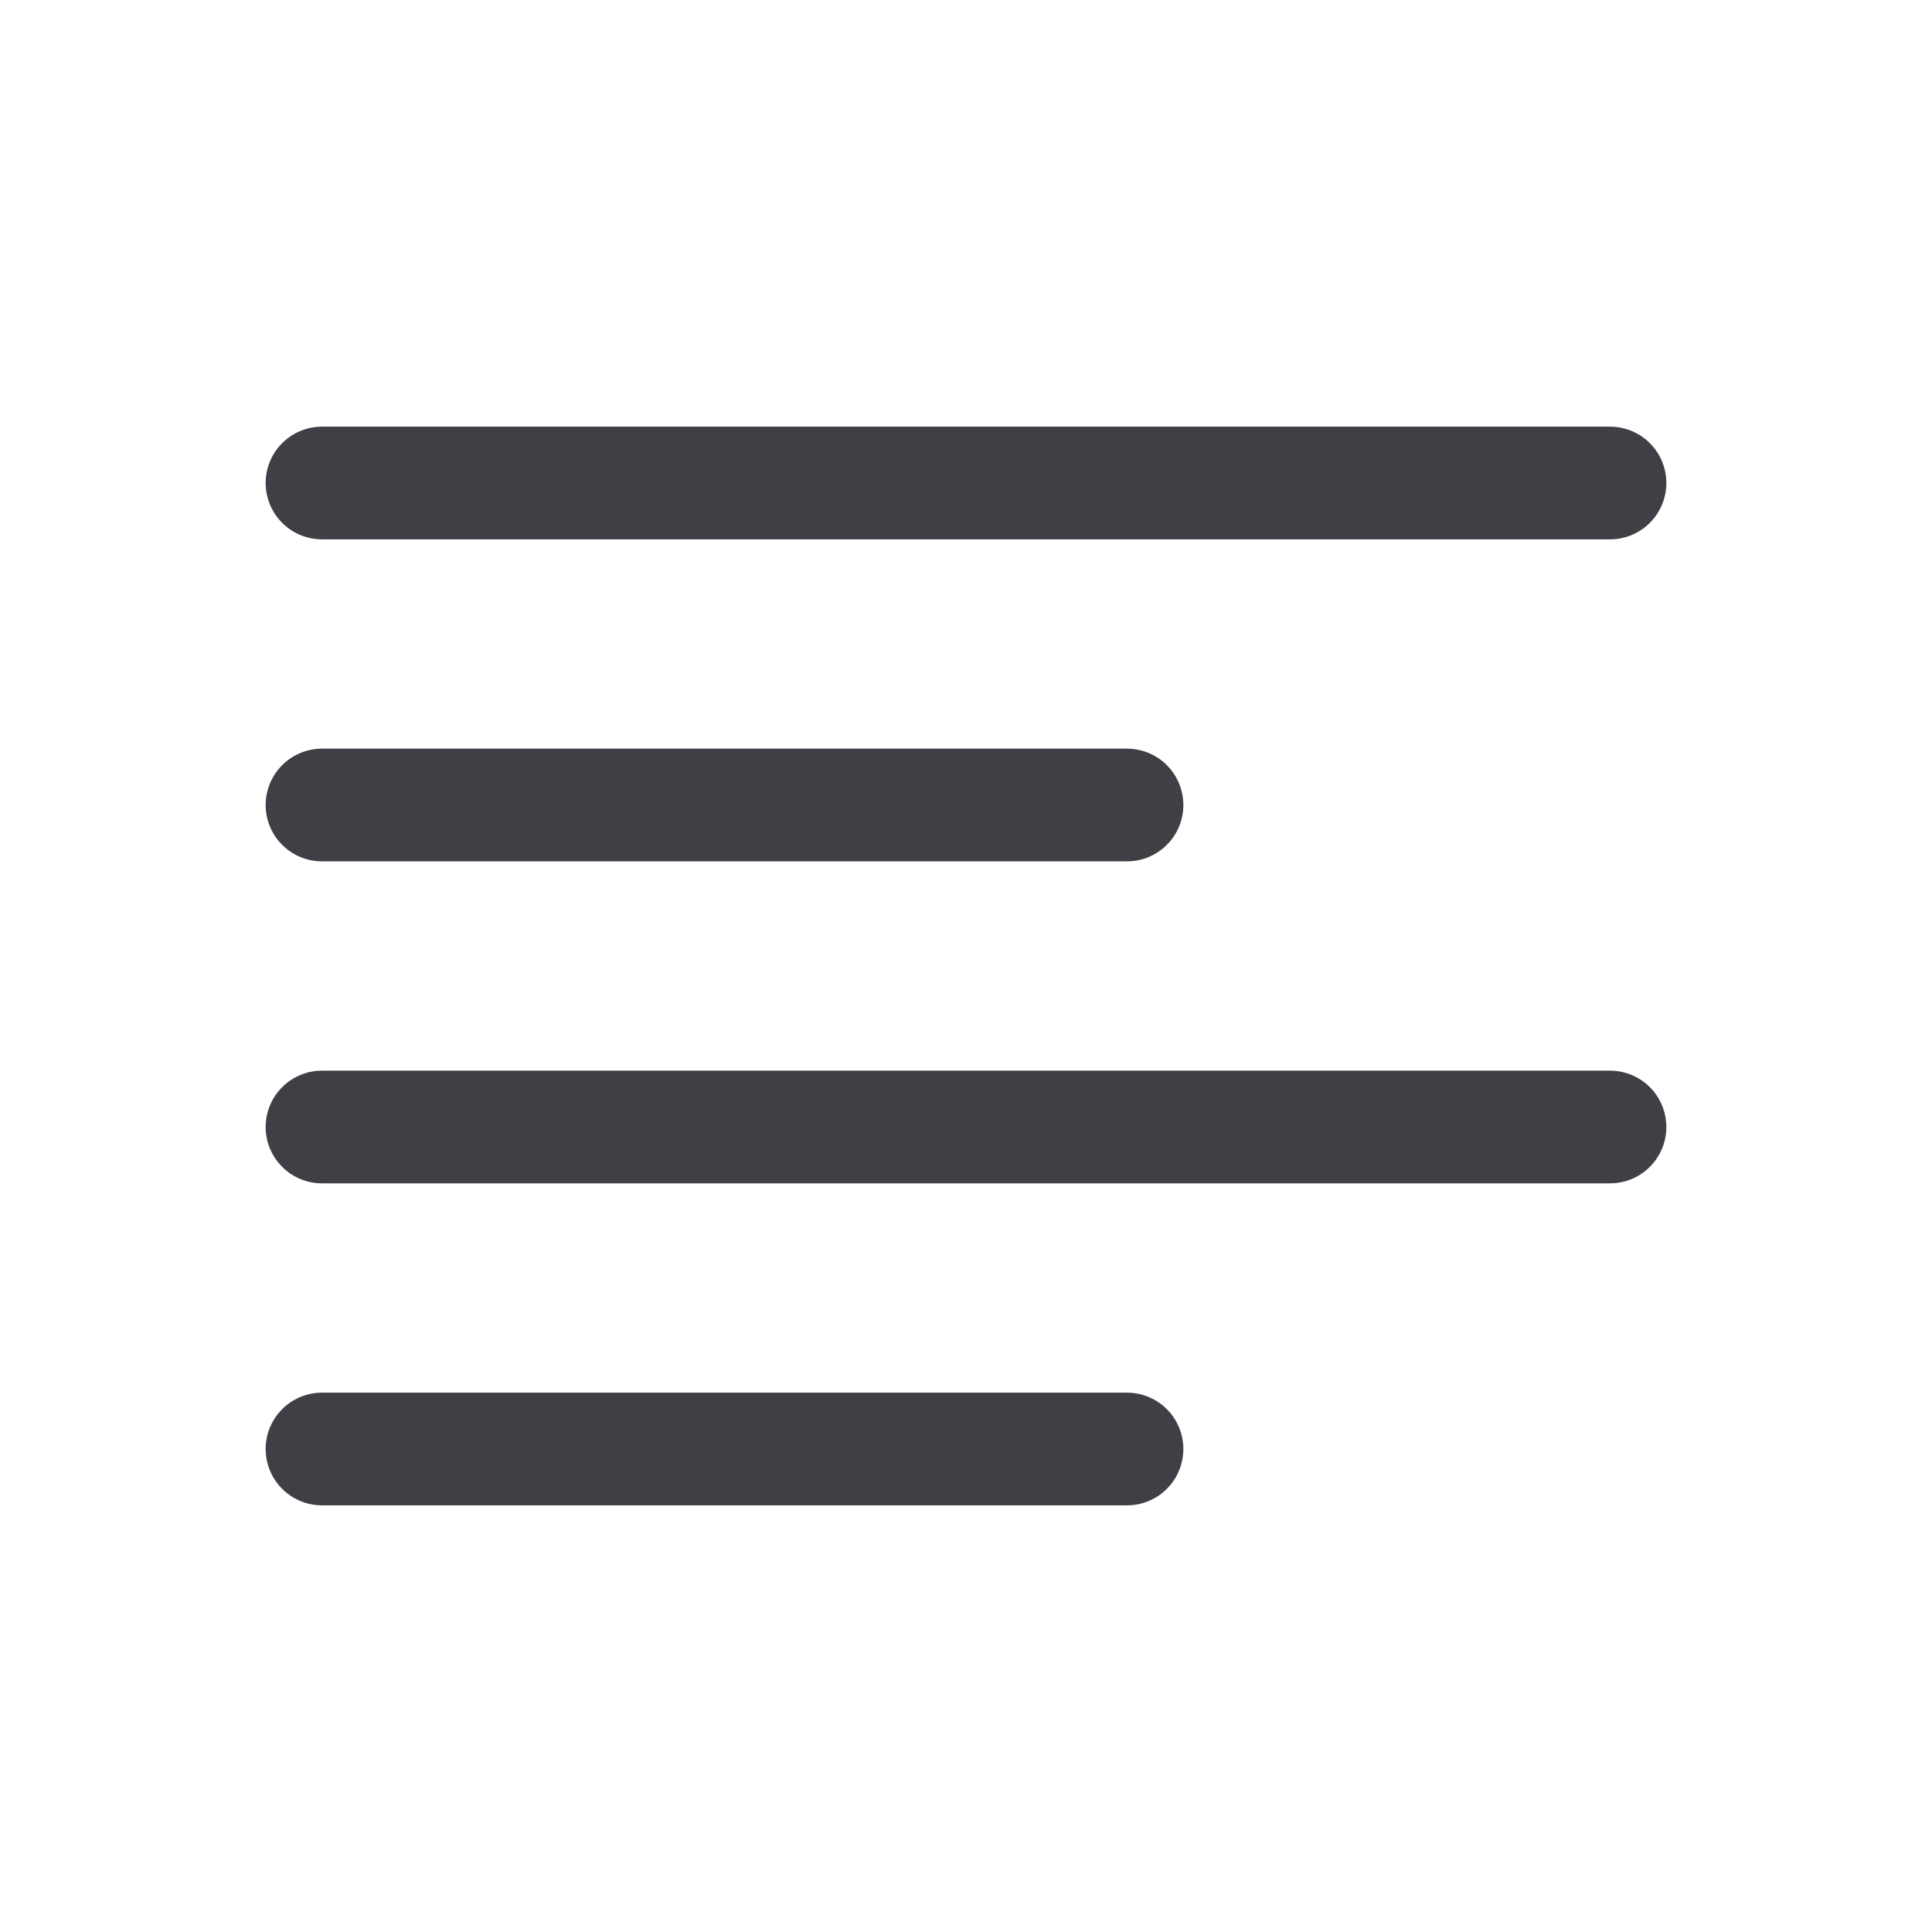
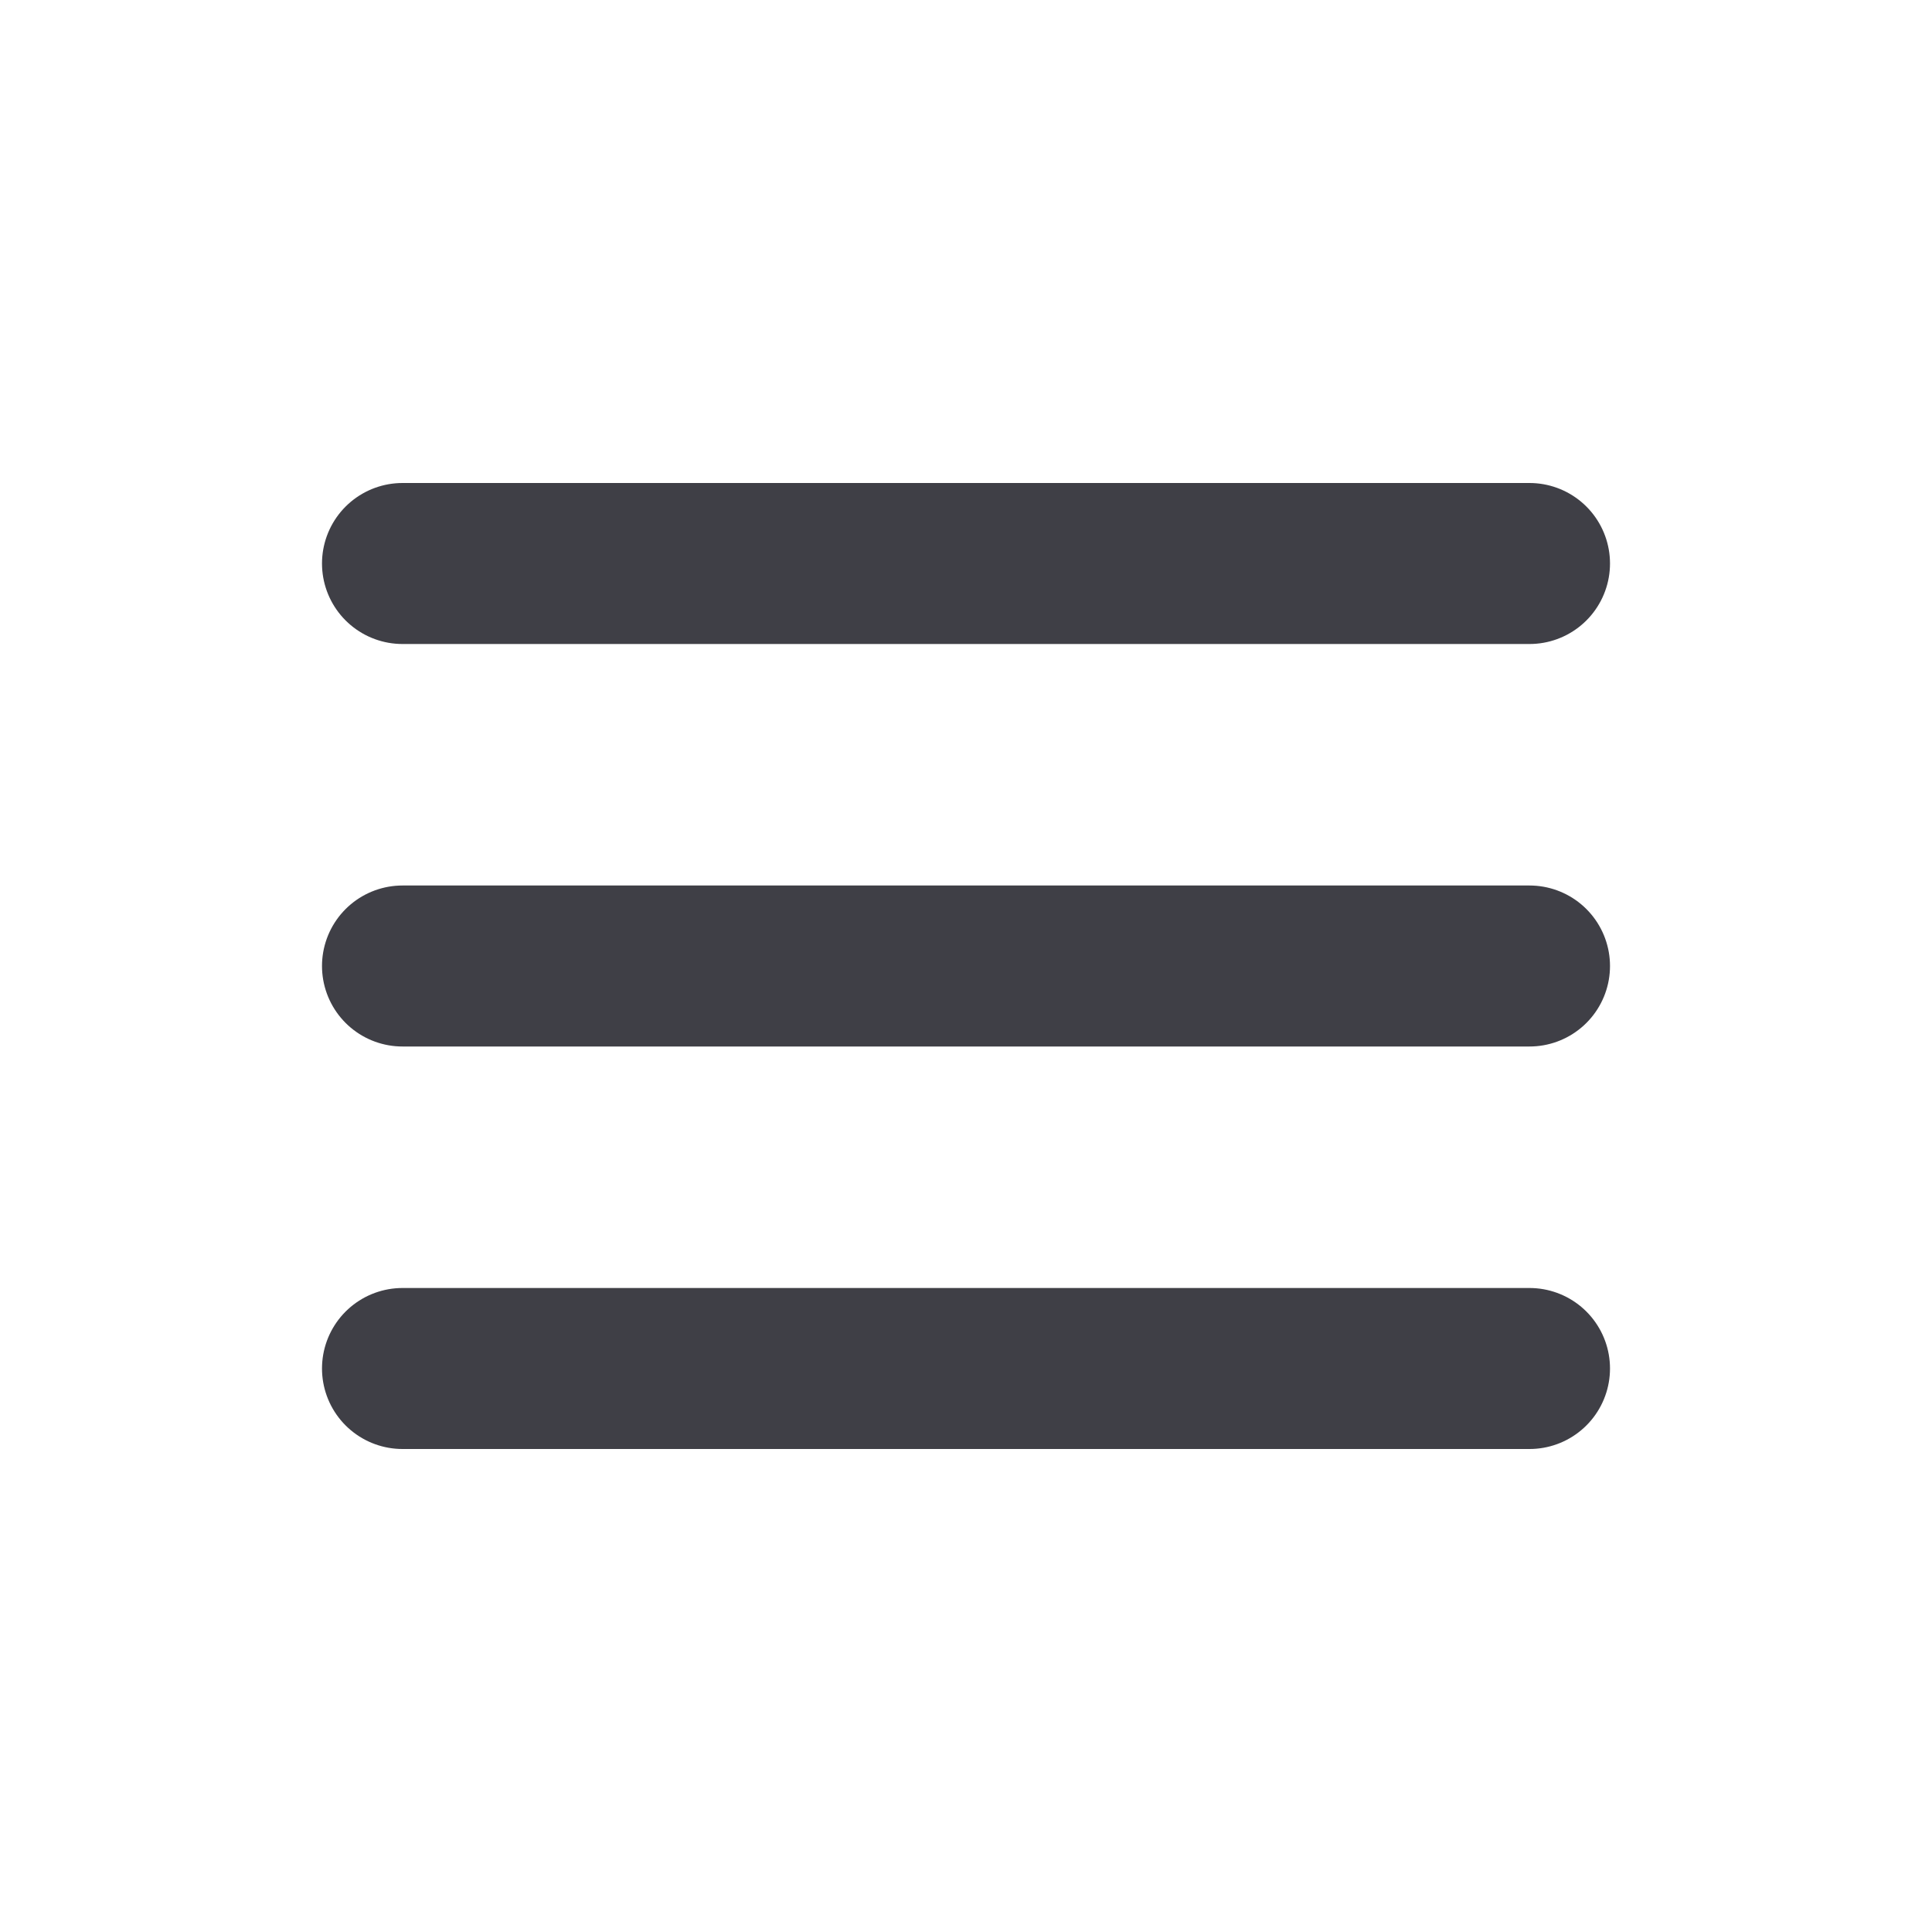
<svg xmlns="http://www.w3.org/2000/svg" width="800px" height="800px" viewBox="0 0 24 24" fill="none">
-   <g id="Edit / Text_Align_Left">
-     <path id="Vector" d="M4 18H14M4 14H20M4 10H14M4 6H20" stroke="#3f3f46" stroke-width="1.4" stroke-linecap="round" stroke-linejoin="round" />
+   <g id="Menu / Hamburger_MD">
+     <path id="Vector" d="M5 17H19M5 12H19M5 7H19" stroke="#3f3f46" stroke-width="2" stroke-linecap="round" stroke-linejoin="round" />
  </g>
</svg>
